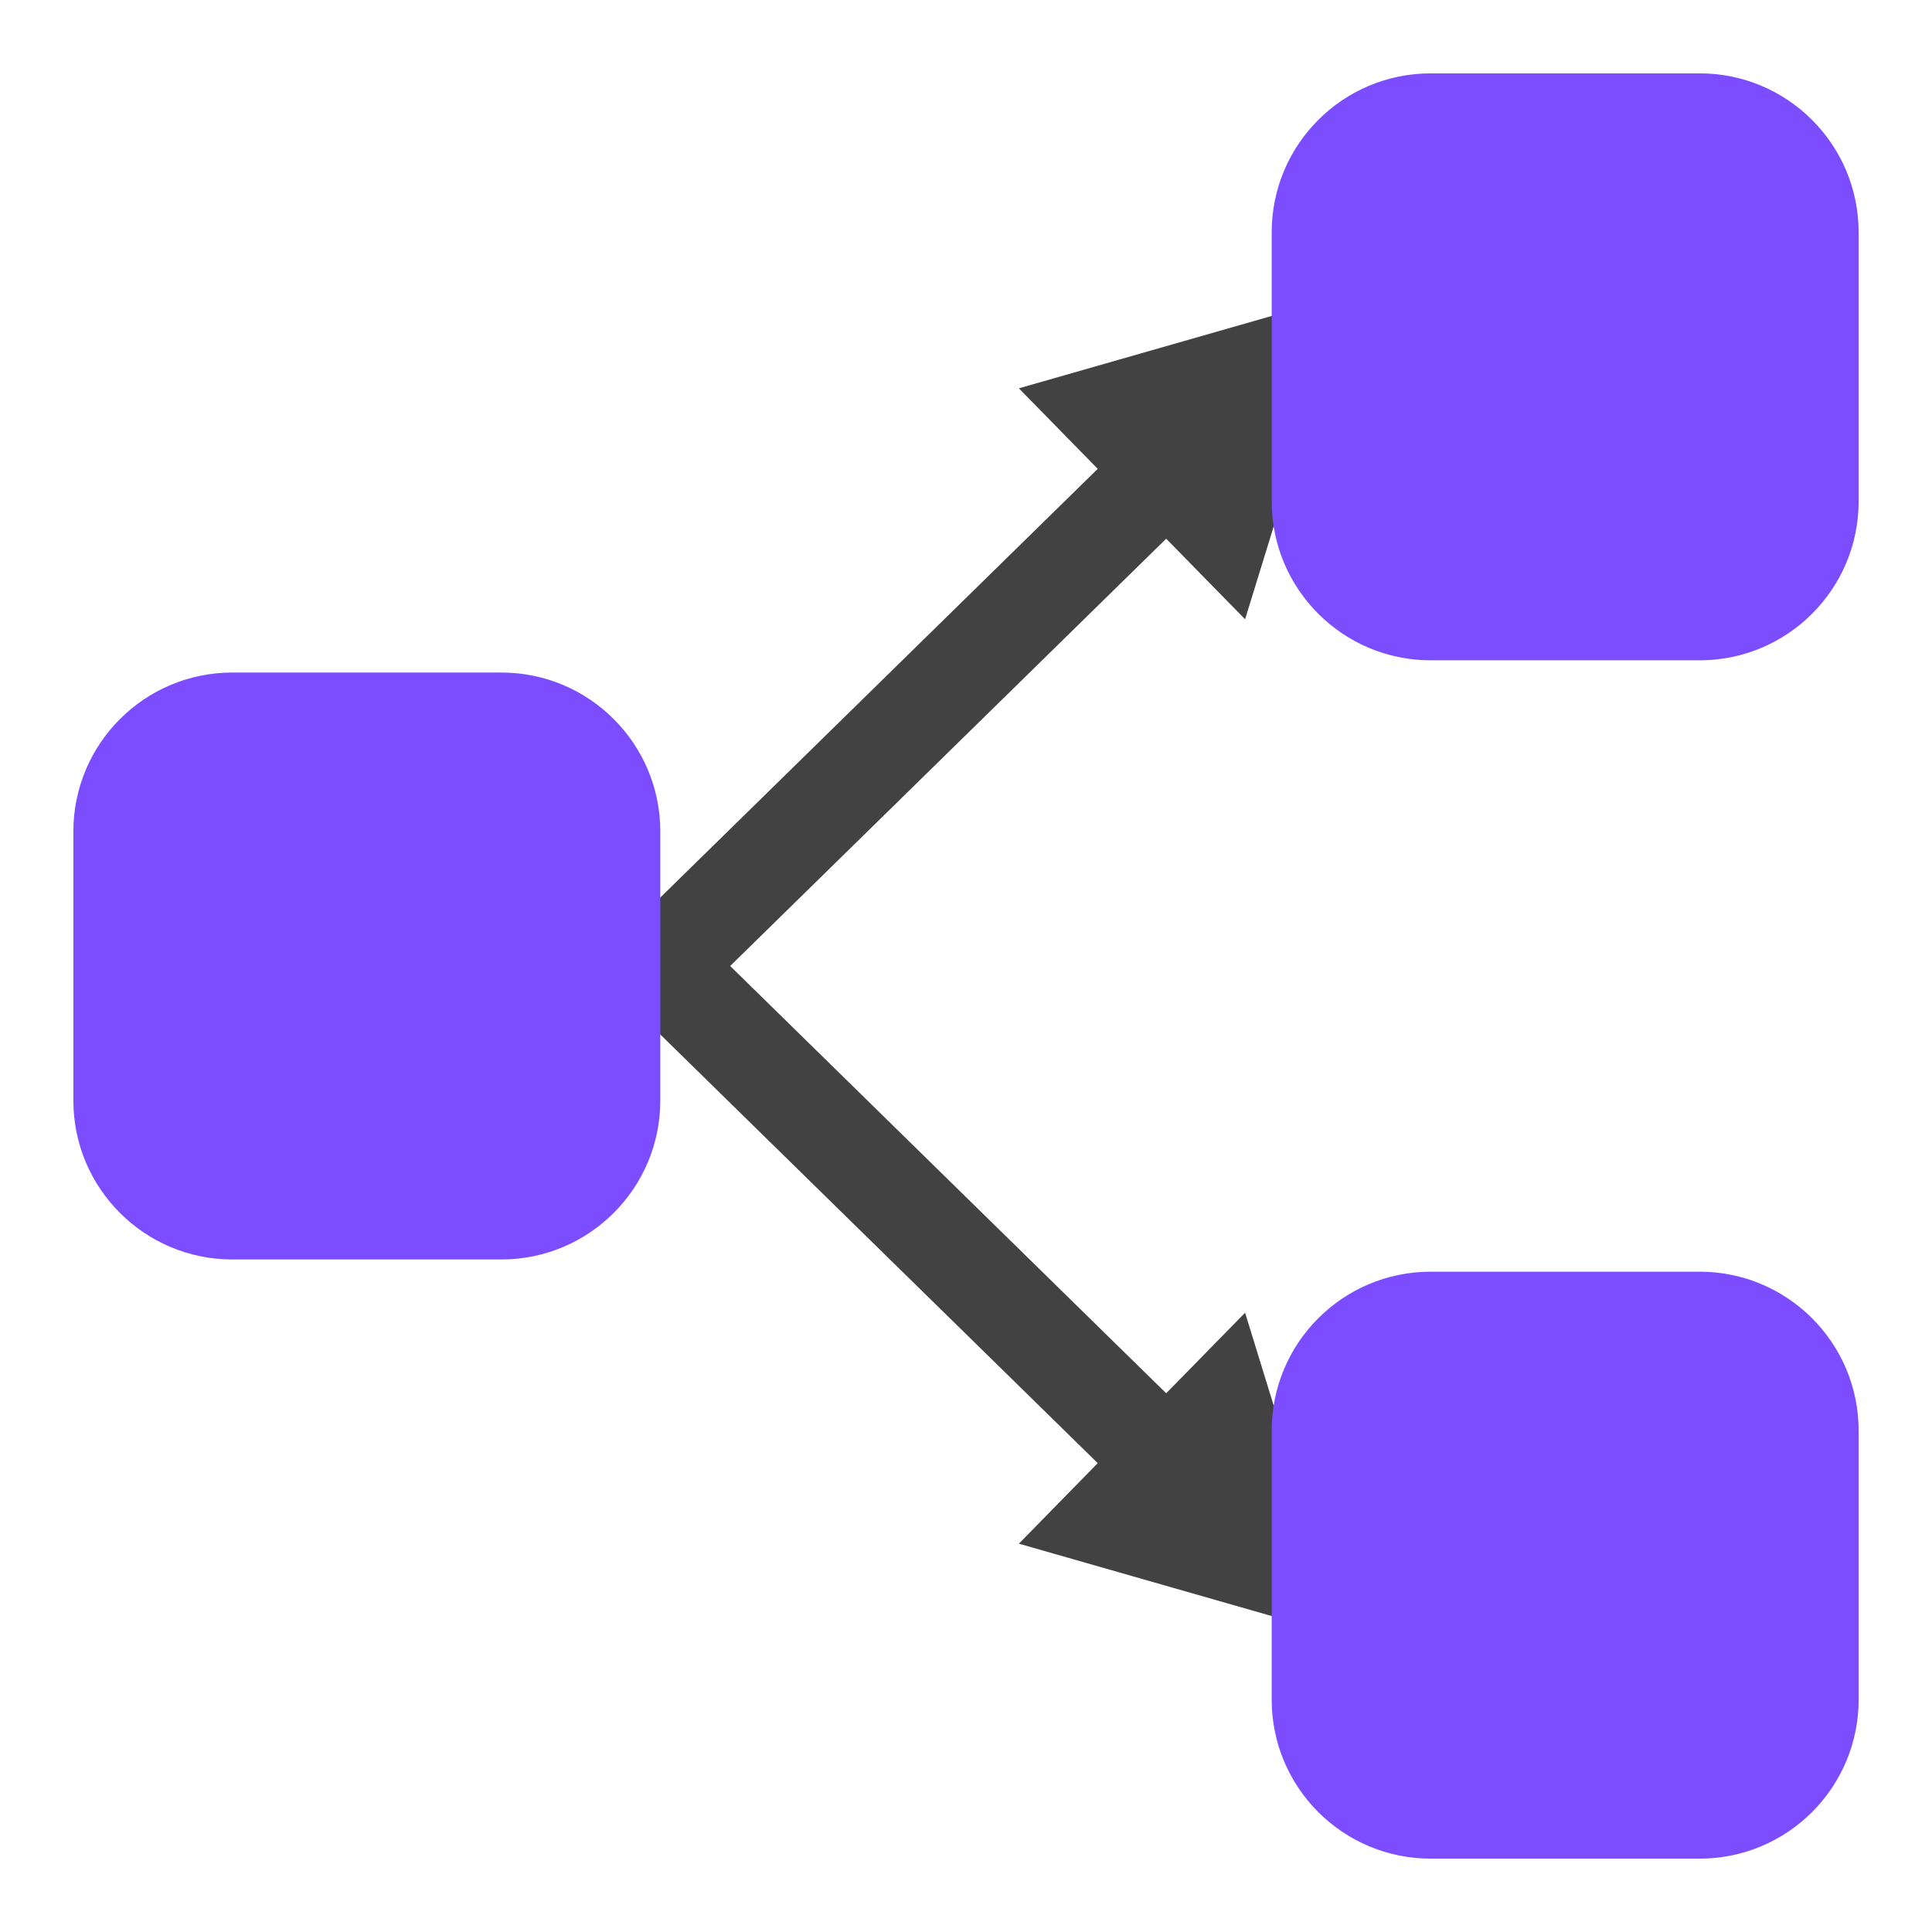
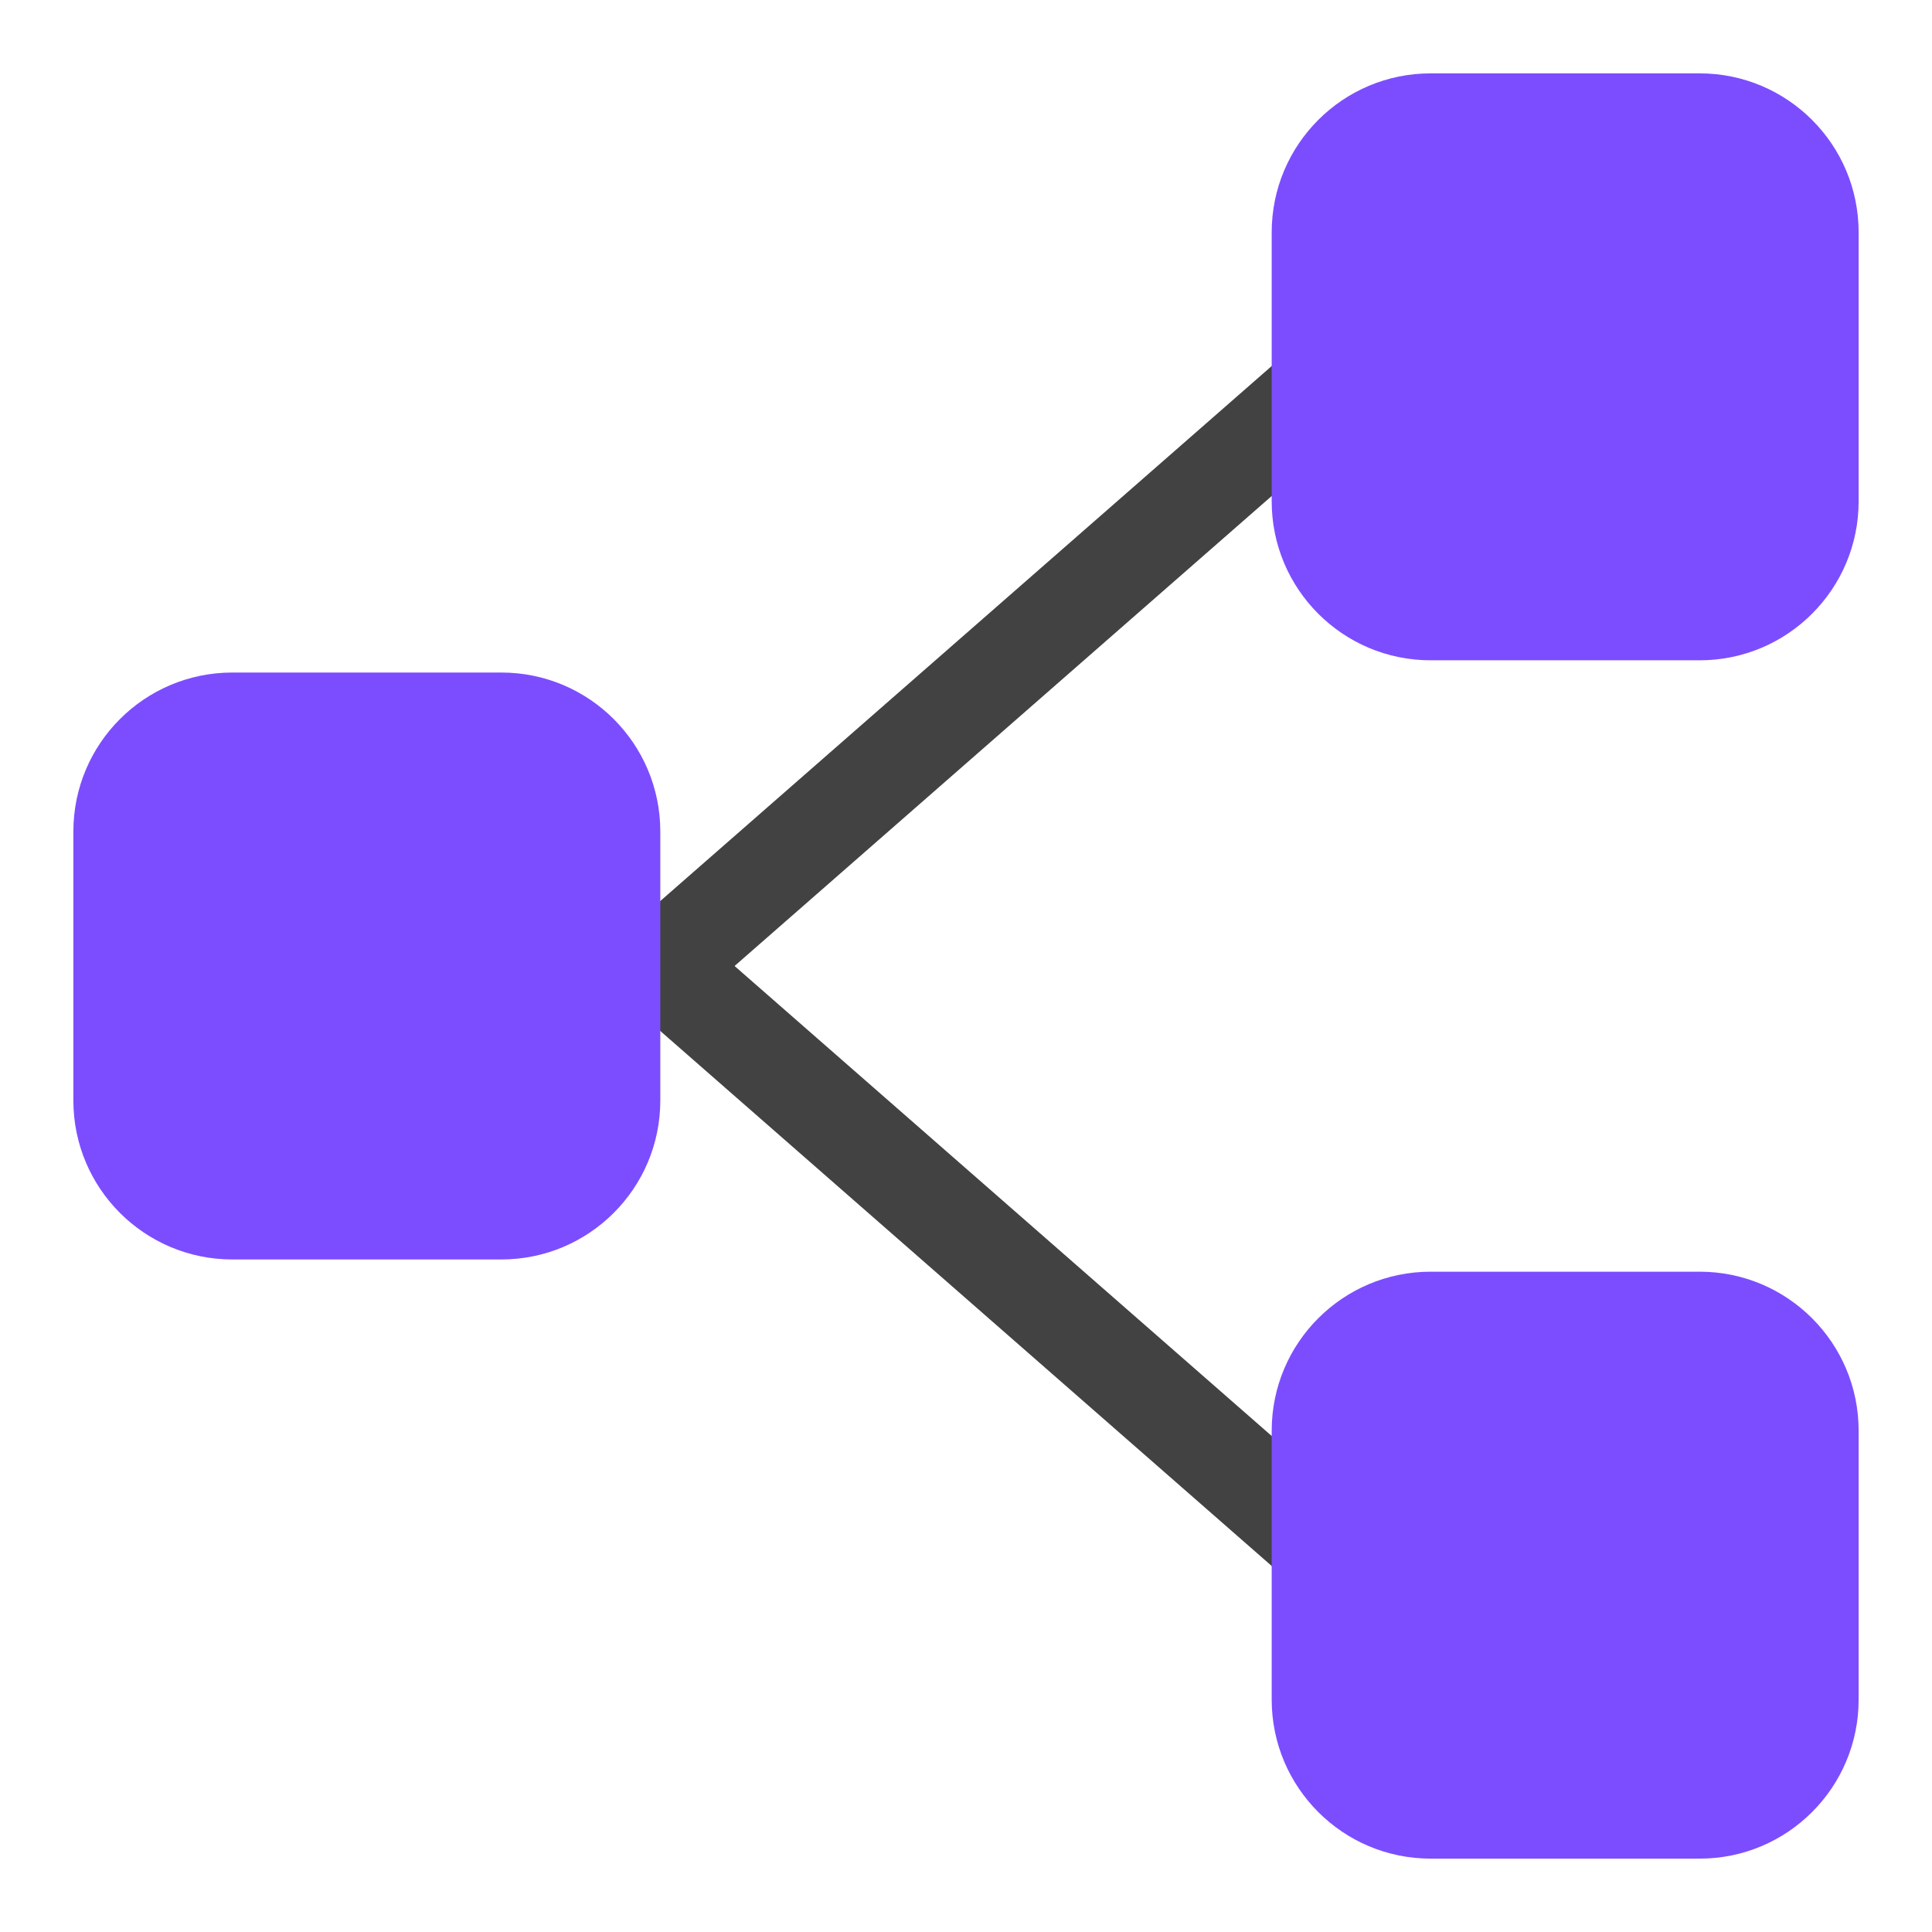
<svg xmlns="http://www.w3.org/2000/svg" width="512" height="512" viewBox="98 98 316 316">
  <g stroke="#424242" stroke-width="16" stroke-linecap="round" fill="#424242">
-     <line x1="206" y1="256" x2="288.86" y2="174.8" />
-     <polygon points="306,158 297.96,184.09 279.76,165.51" />
-     <line x1="206" y1="256" x2="288.86" y2="337.2" />
-     <polygon points="306,354 297.96,327.91 279.76,346.49" />
+     <line x1="206" y1="256" x2="318" y2="158" />
+     <line x1="206" y1="256" x2="318" y2="354" />
  </g>
  <g fill="#7C4DFF">
    <rect x="110" y="208" width="96" height="96" rx="26" ry="26" />
    <rect x="306" y="110" width="96" height="96" rx="26" ry="26" />
    <rect x="306" y="306" width="96" height="96" rx="26" ry="26" />
  </g>
</svg>
